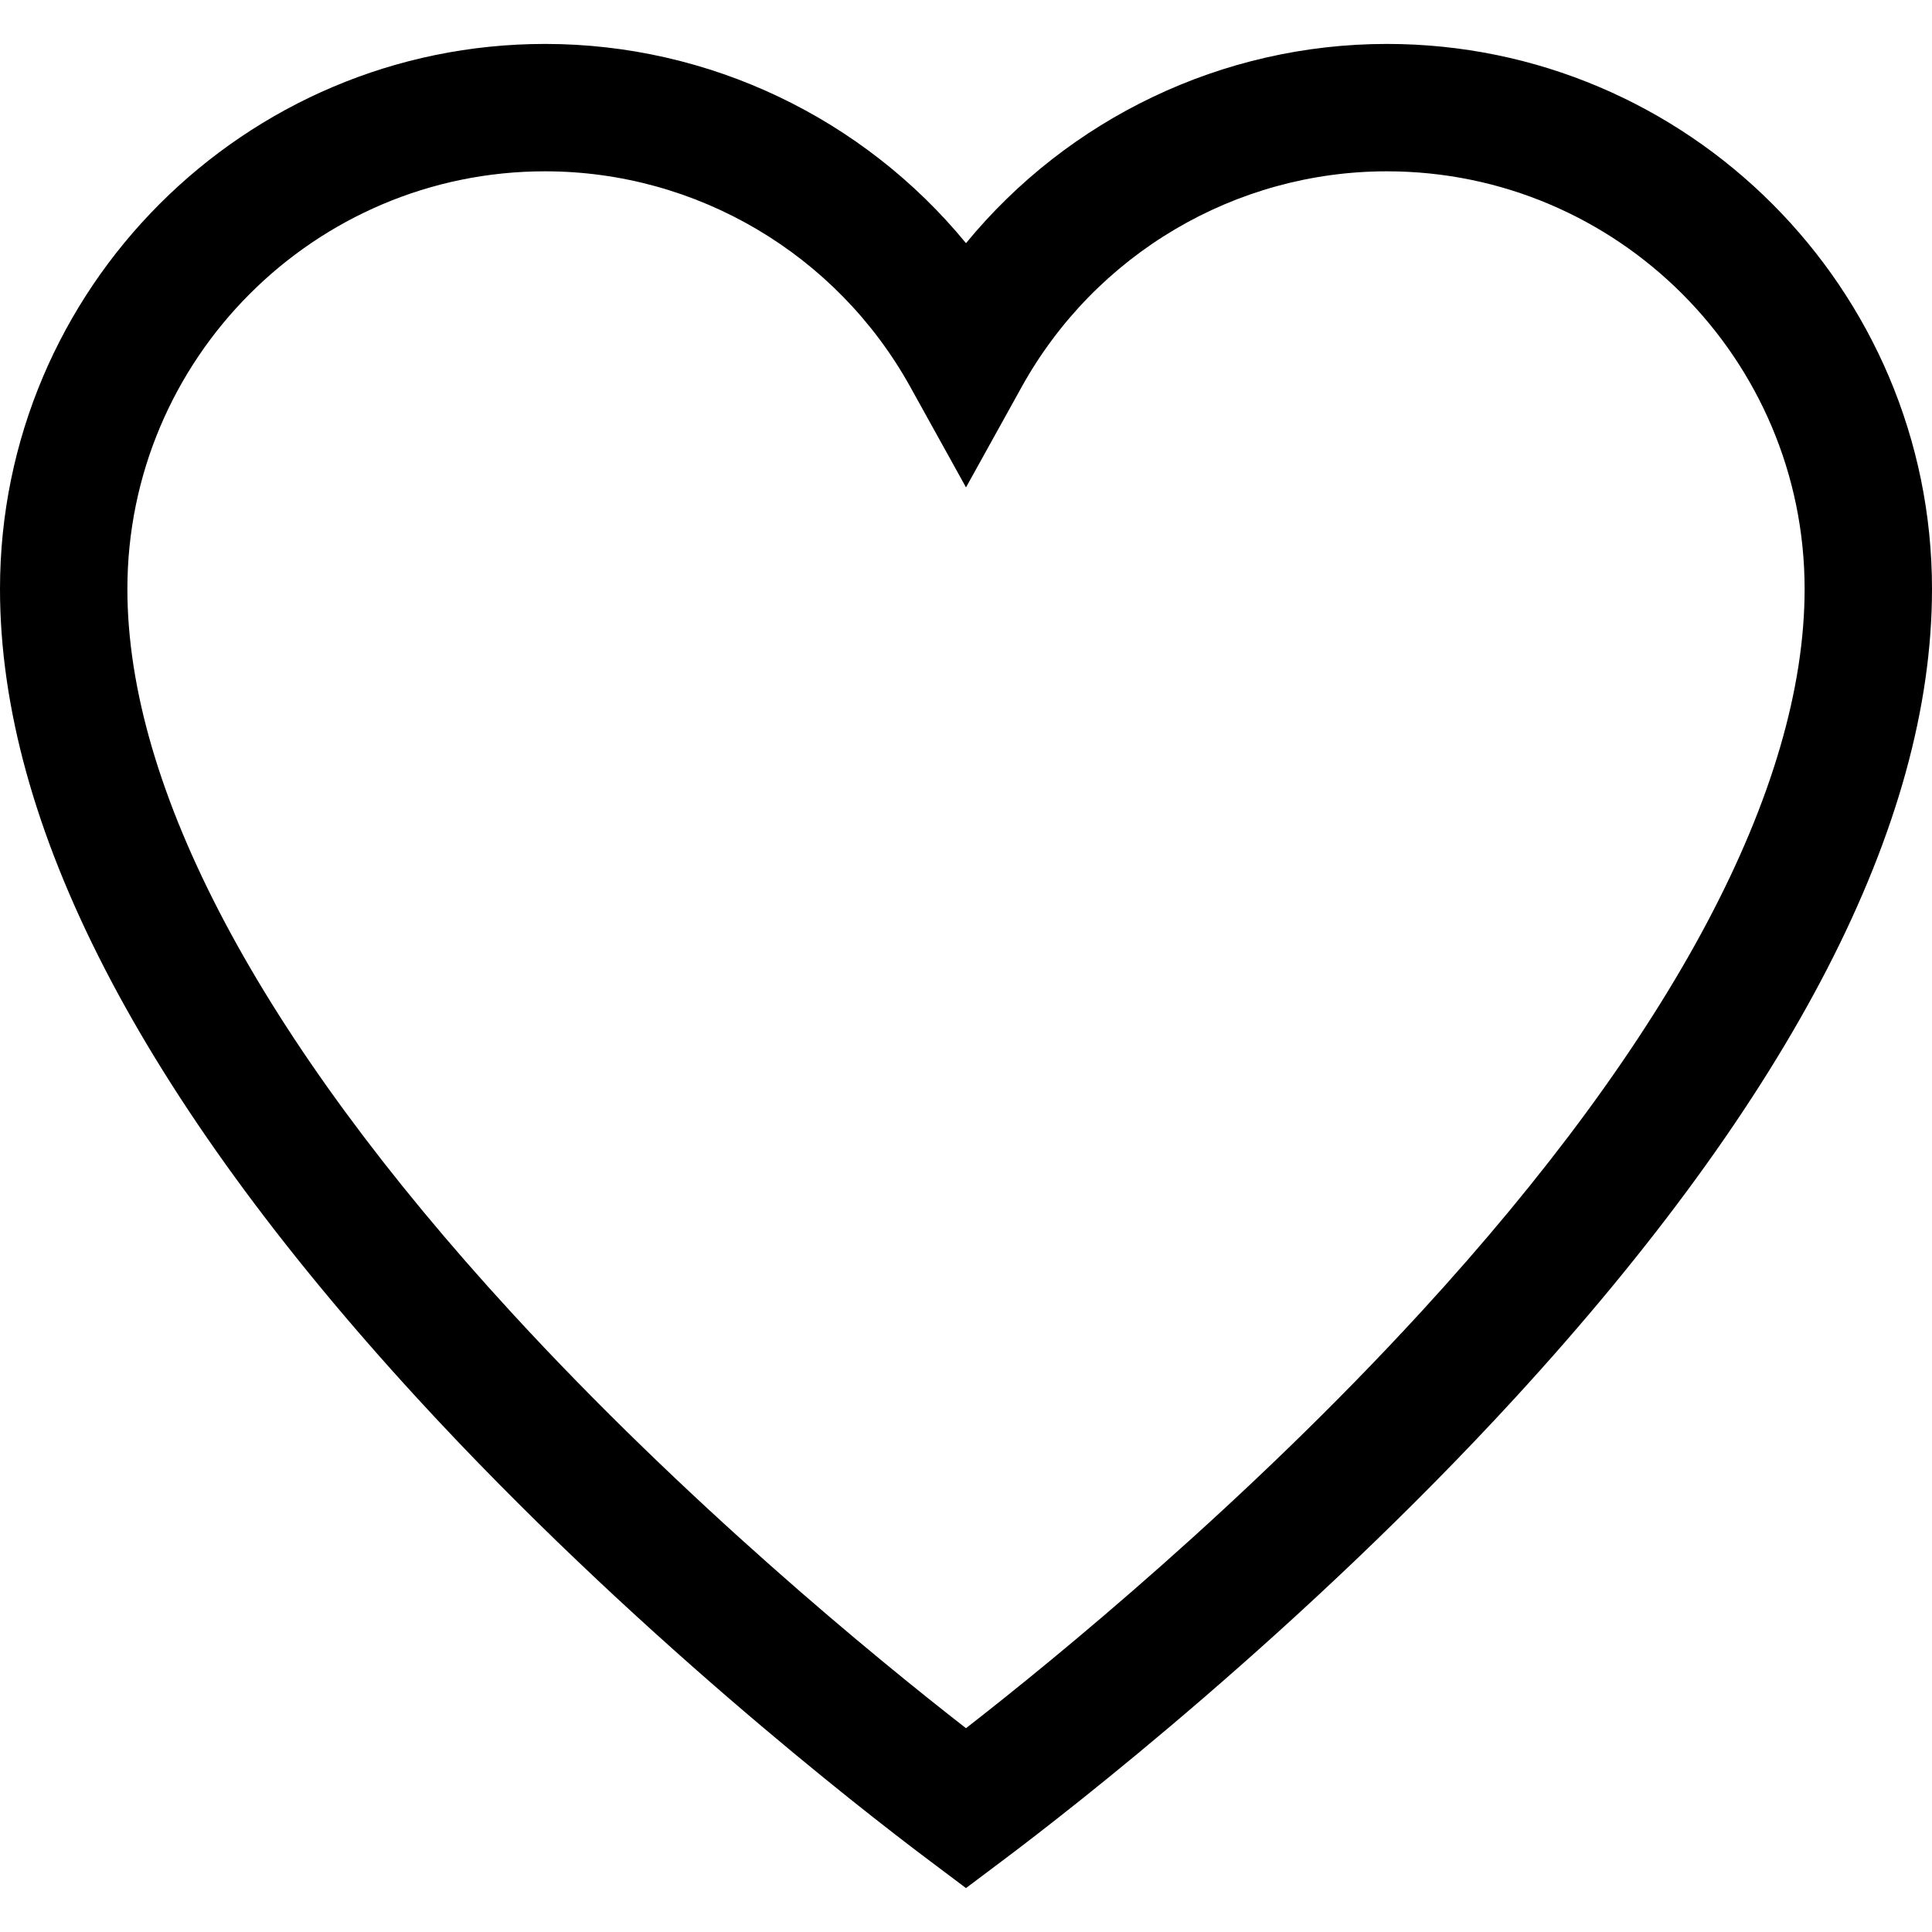
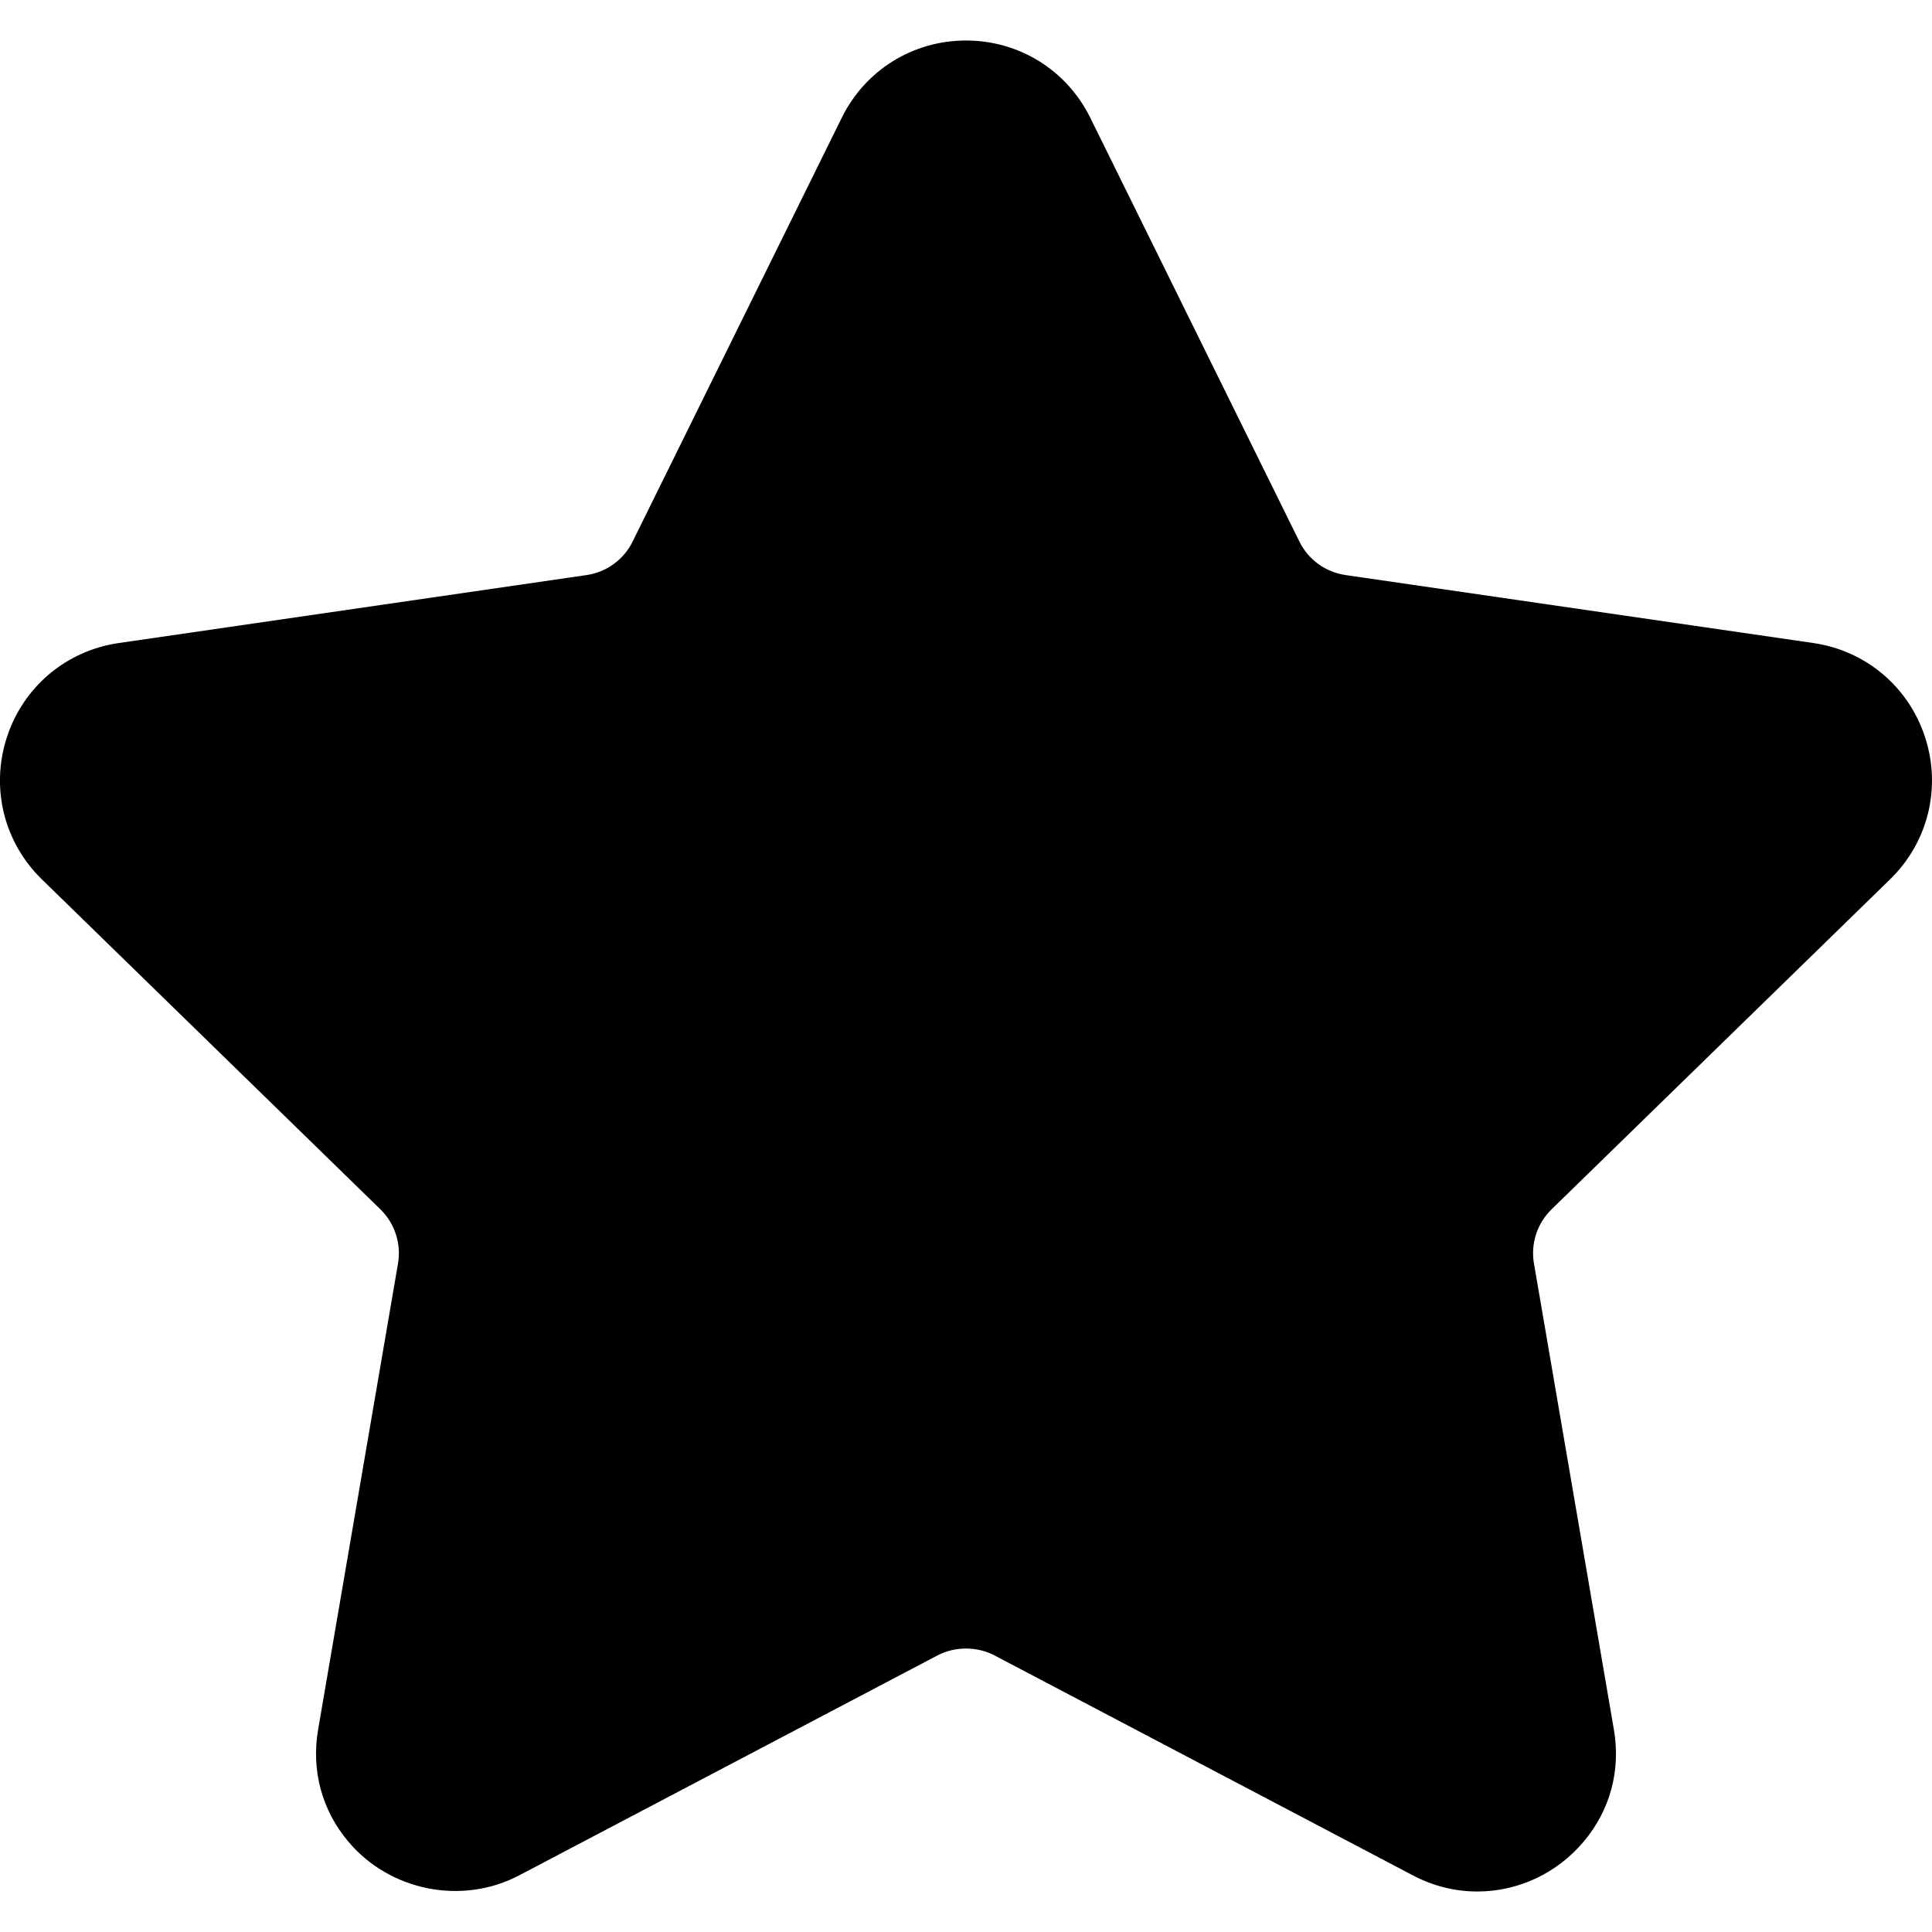
- <svg xmlns="http://www.w3.org/2000/svg" version="1.1" id="Layer_1" x="0px" y="0px" viewBox="0 0 455 455" style="enable-background:new 0 0 455 455;" xml:space="preserve">
-   <path d="M326.632,10.346c-38.733,0-74.991,17.537-99.132,46.92c-24.141-29.384-60.398-46.92-99.132-46.92  C57.586,10.346,0,67.931,0,138.714c0,55.426,33.05,119.535,98.23,190.546c50.161,54.647,104.728,96.959,120.257,108.626l9.01,6.769  l9.01-6.768c15.529-11.667,70.098-53.978,120.26-108.625C421.949,258.251,455,194.141,455,138.714  C455,67.931,397.414,10.346,326.632,10.346z M334.666,308.974c-41.259,44.948-85.648,81.283-107.169,98.029  c-21.52-16.746-65.907-53.082-107.166-98.03C61.236,244.592,30,185.717,30,138.714c0-54.24,44.128-98.368,98.368-98.368  c35.694,0,68.652,19.454,86.013,50.771l13.119,23.666l13.119-23.666c17.36-31.316,50.318-50.771,86.013-50.771  c54.24,0,98.368,44.127,98.368,98.368C425,185.719,393.763,244.594,334.666,308.974z" />
+ <svg xmlns="http://www.w3.org/2000/svg" version="1.1" id="Capa_1" x="0px" y="0px" viewBox="0 0 49.94 49.94" style="enable-background:new 0 0 49.94 49.94;" xml:space="preserve">
+   <path d="M48.856,22.73c0.983-0.958,1.33-2.364,0.906-3.671c-0.425-1.307-1.532-2.24-2.892-2.438l-12.092-1.757  c-0.515-0.075-0.96-0.398-1.19-0.865L28.182,3.043c-0.607-1.231-1.839-1.996-3.212-1.996c-1.372,0-2.604,0.765-3.211,1.996  L16.352,14c-0.23,0.467-0.676,0.79-1.191,0.865L3.069,16.622c-1.359,0.197-2.467,1.131-2.892,2.438  c-0.424,1.307-0.077,2.713,0.906,3.671l8.749,8.528c0.373,0.364,0.544,0.888,0.456,1.4L8.224,44.701  c-0.183,1.06,0.095,2.091,0.781,2.904c1.066,1.267,2.927,1.653,4.415,0.871l10.814-5.686c0.452-0.237,1.021-0.235,1.472,0  l10.815,5.686c0.526,0.277,1.087,0.417,1.666,0.417c1.057,0,2.059-0.47,2.748-1.288c0.687-0.813,0.964-1.846,0.781-2.904  l-2.065-12.042c-0.088-0.513,0.083-1.036,0.456-1.4L48.856,22.73z" />
  <g>
</g>
  <g>
</g>
  <g>
</g>
  <g>
</g>
  <g>
</g>
  <g>
</g>
  <g>
</g>
  <g>
</g>
  <g>
</g>
  <g>
</g>
  <g>
</g>
  <g>
</g>
  <g>
</g>
  <g>
</g>
  <g>
</g>
</svg>
